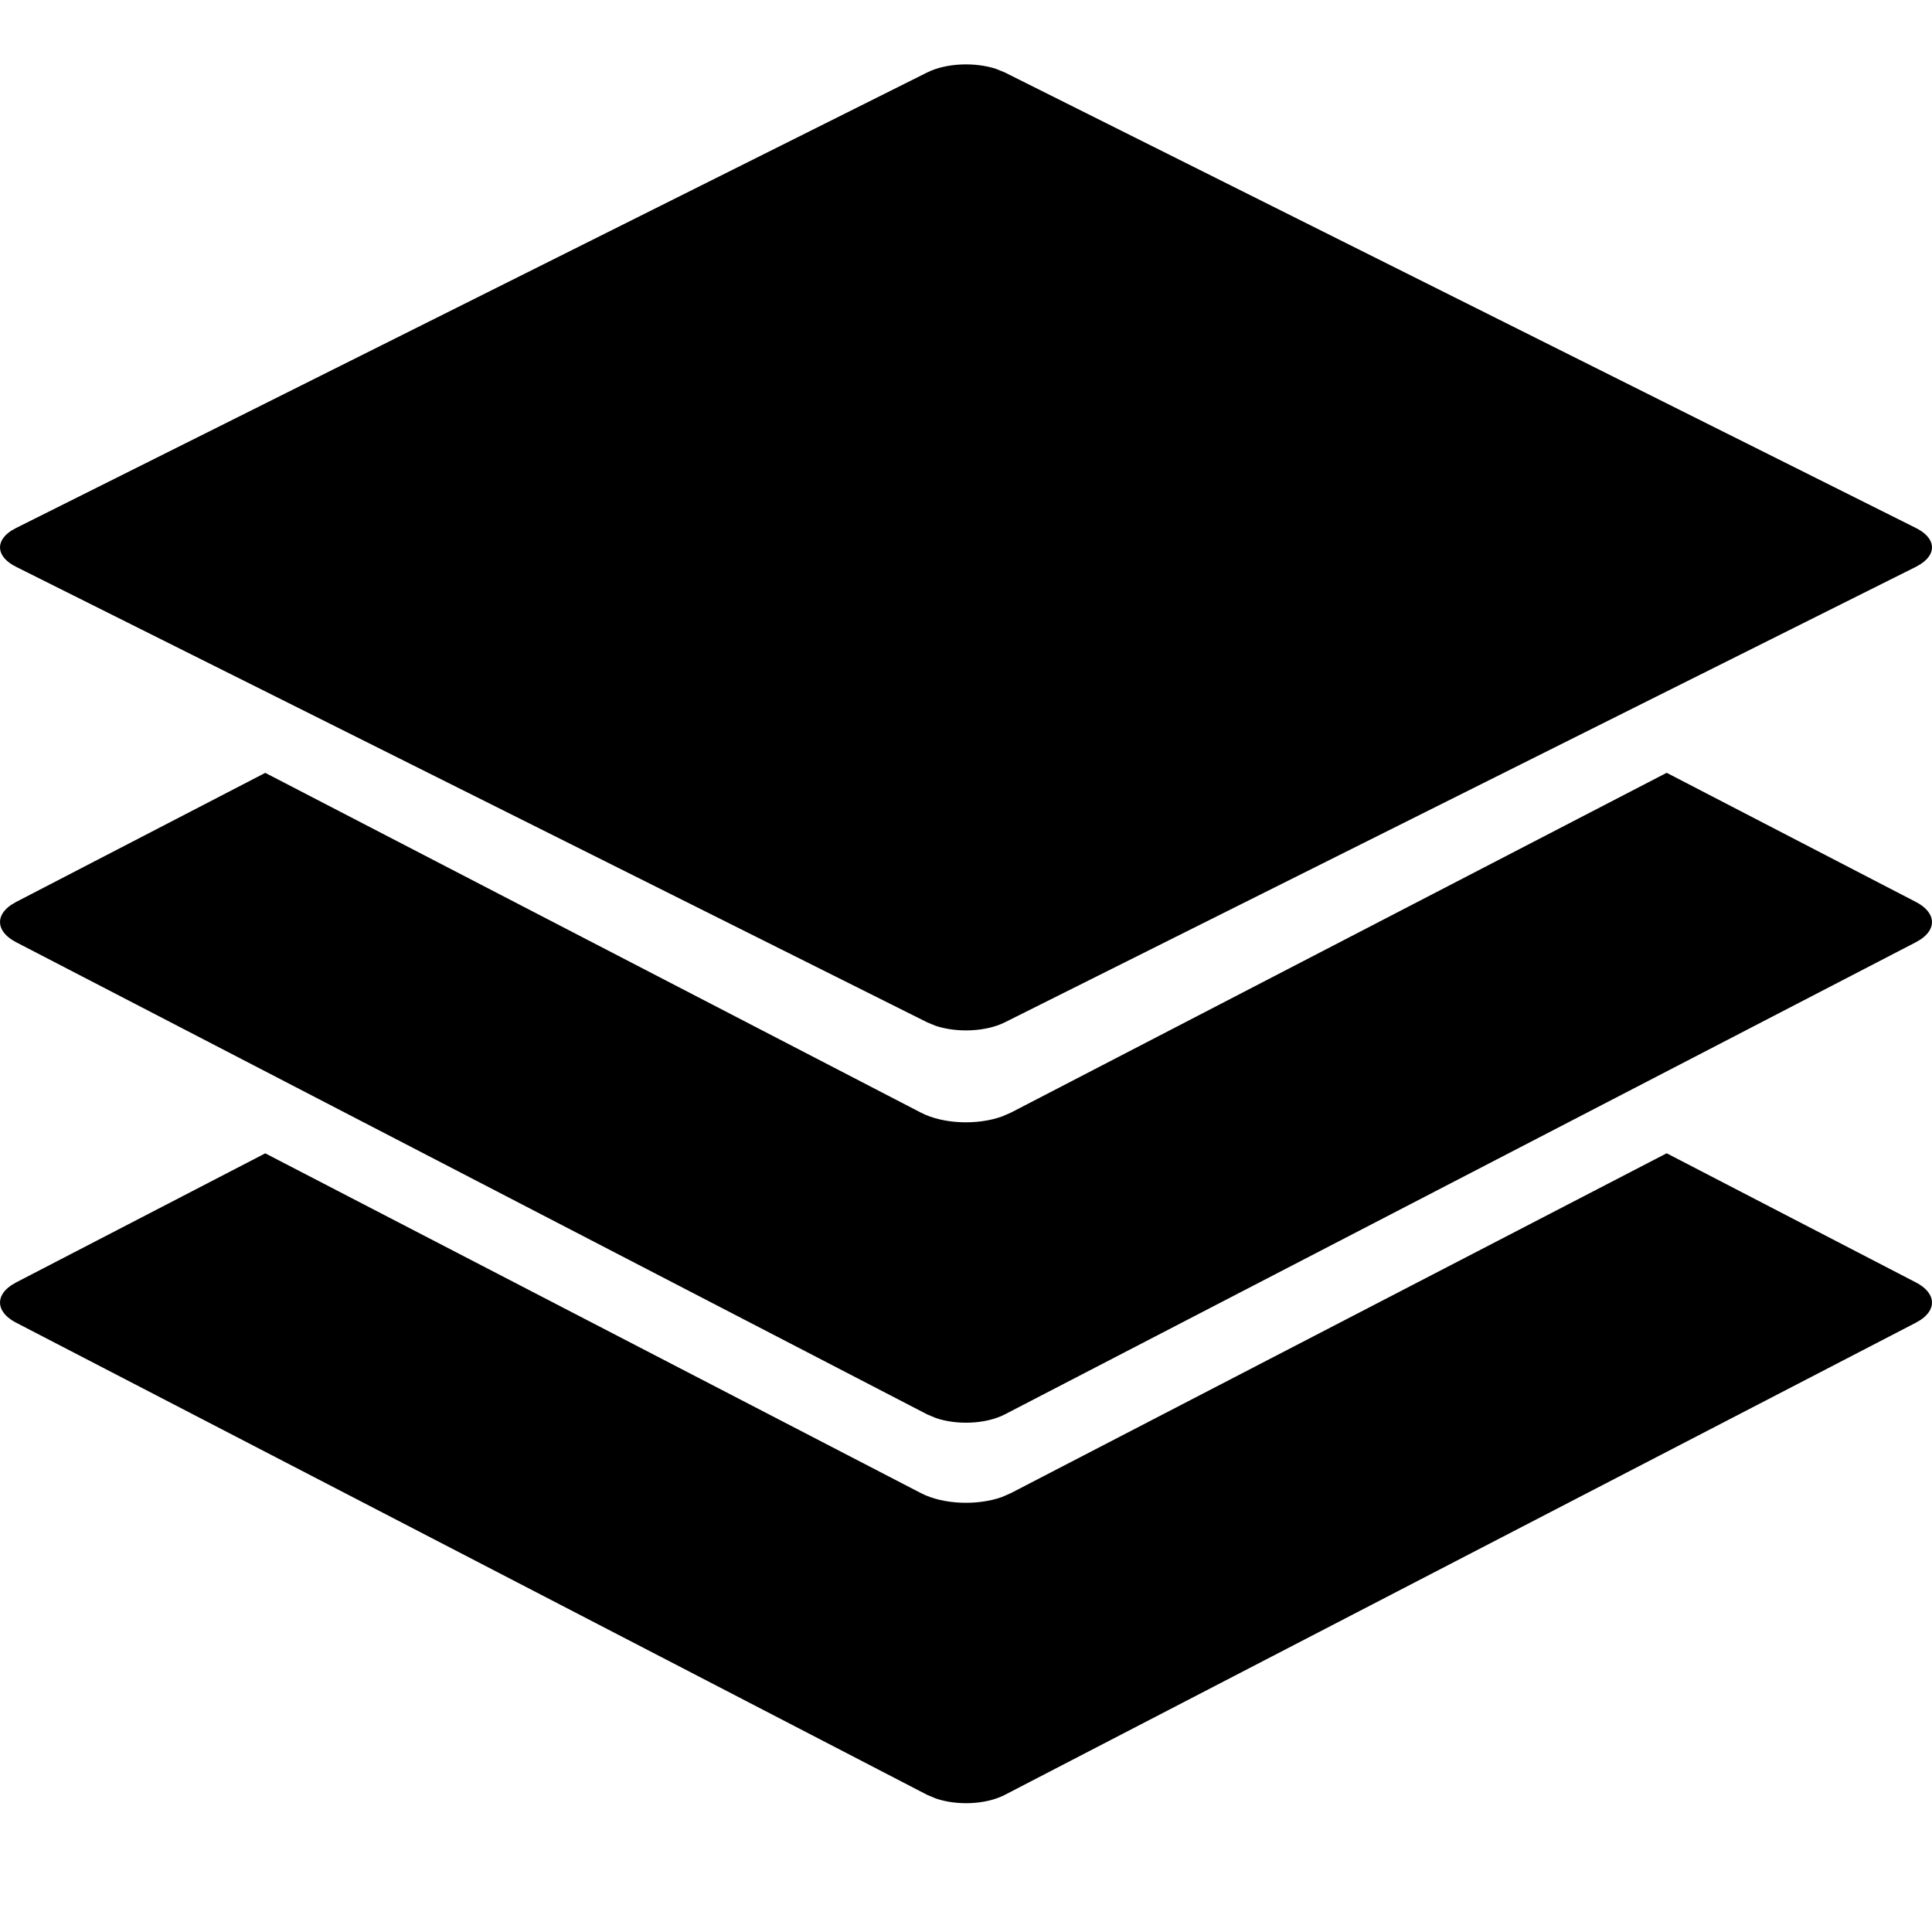
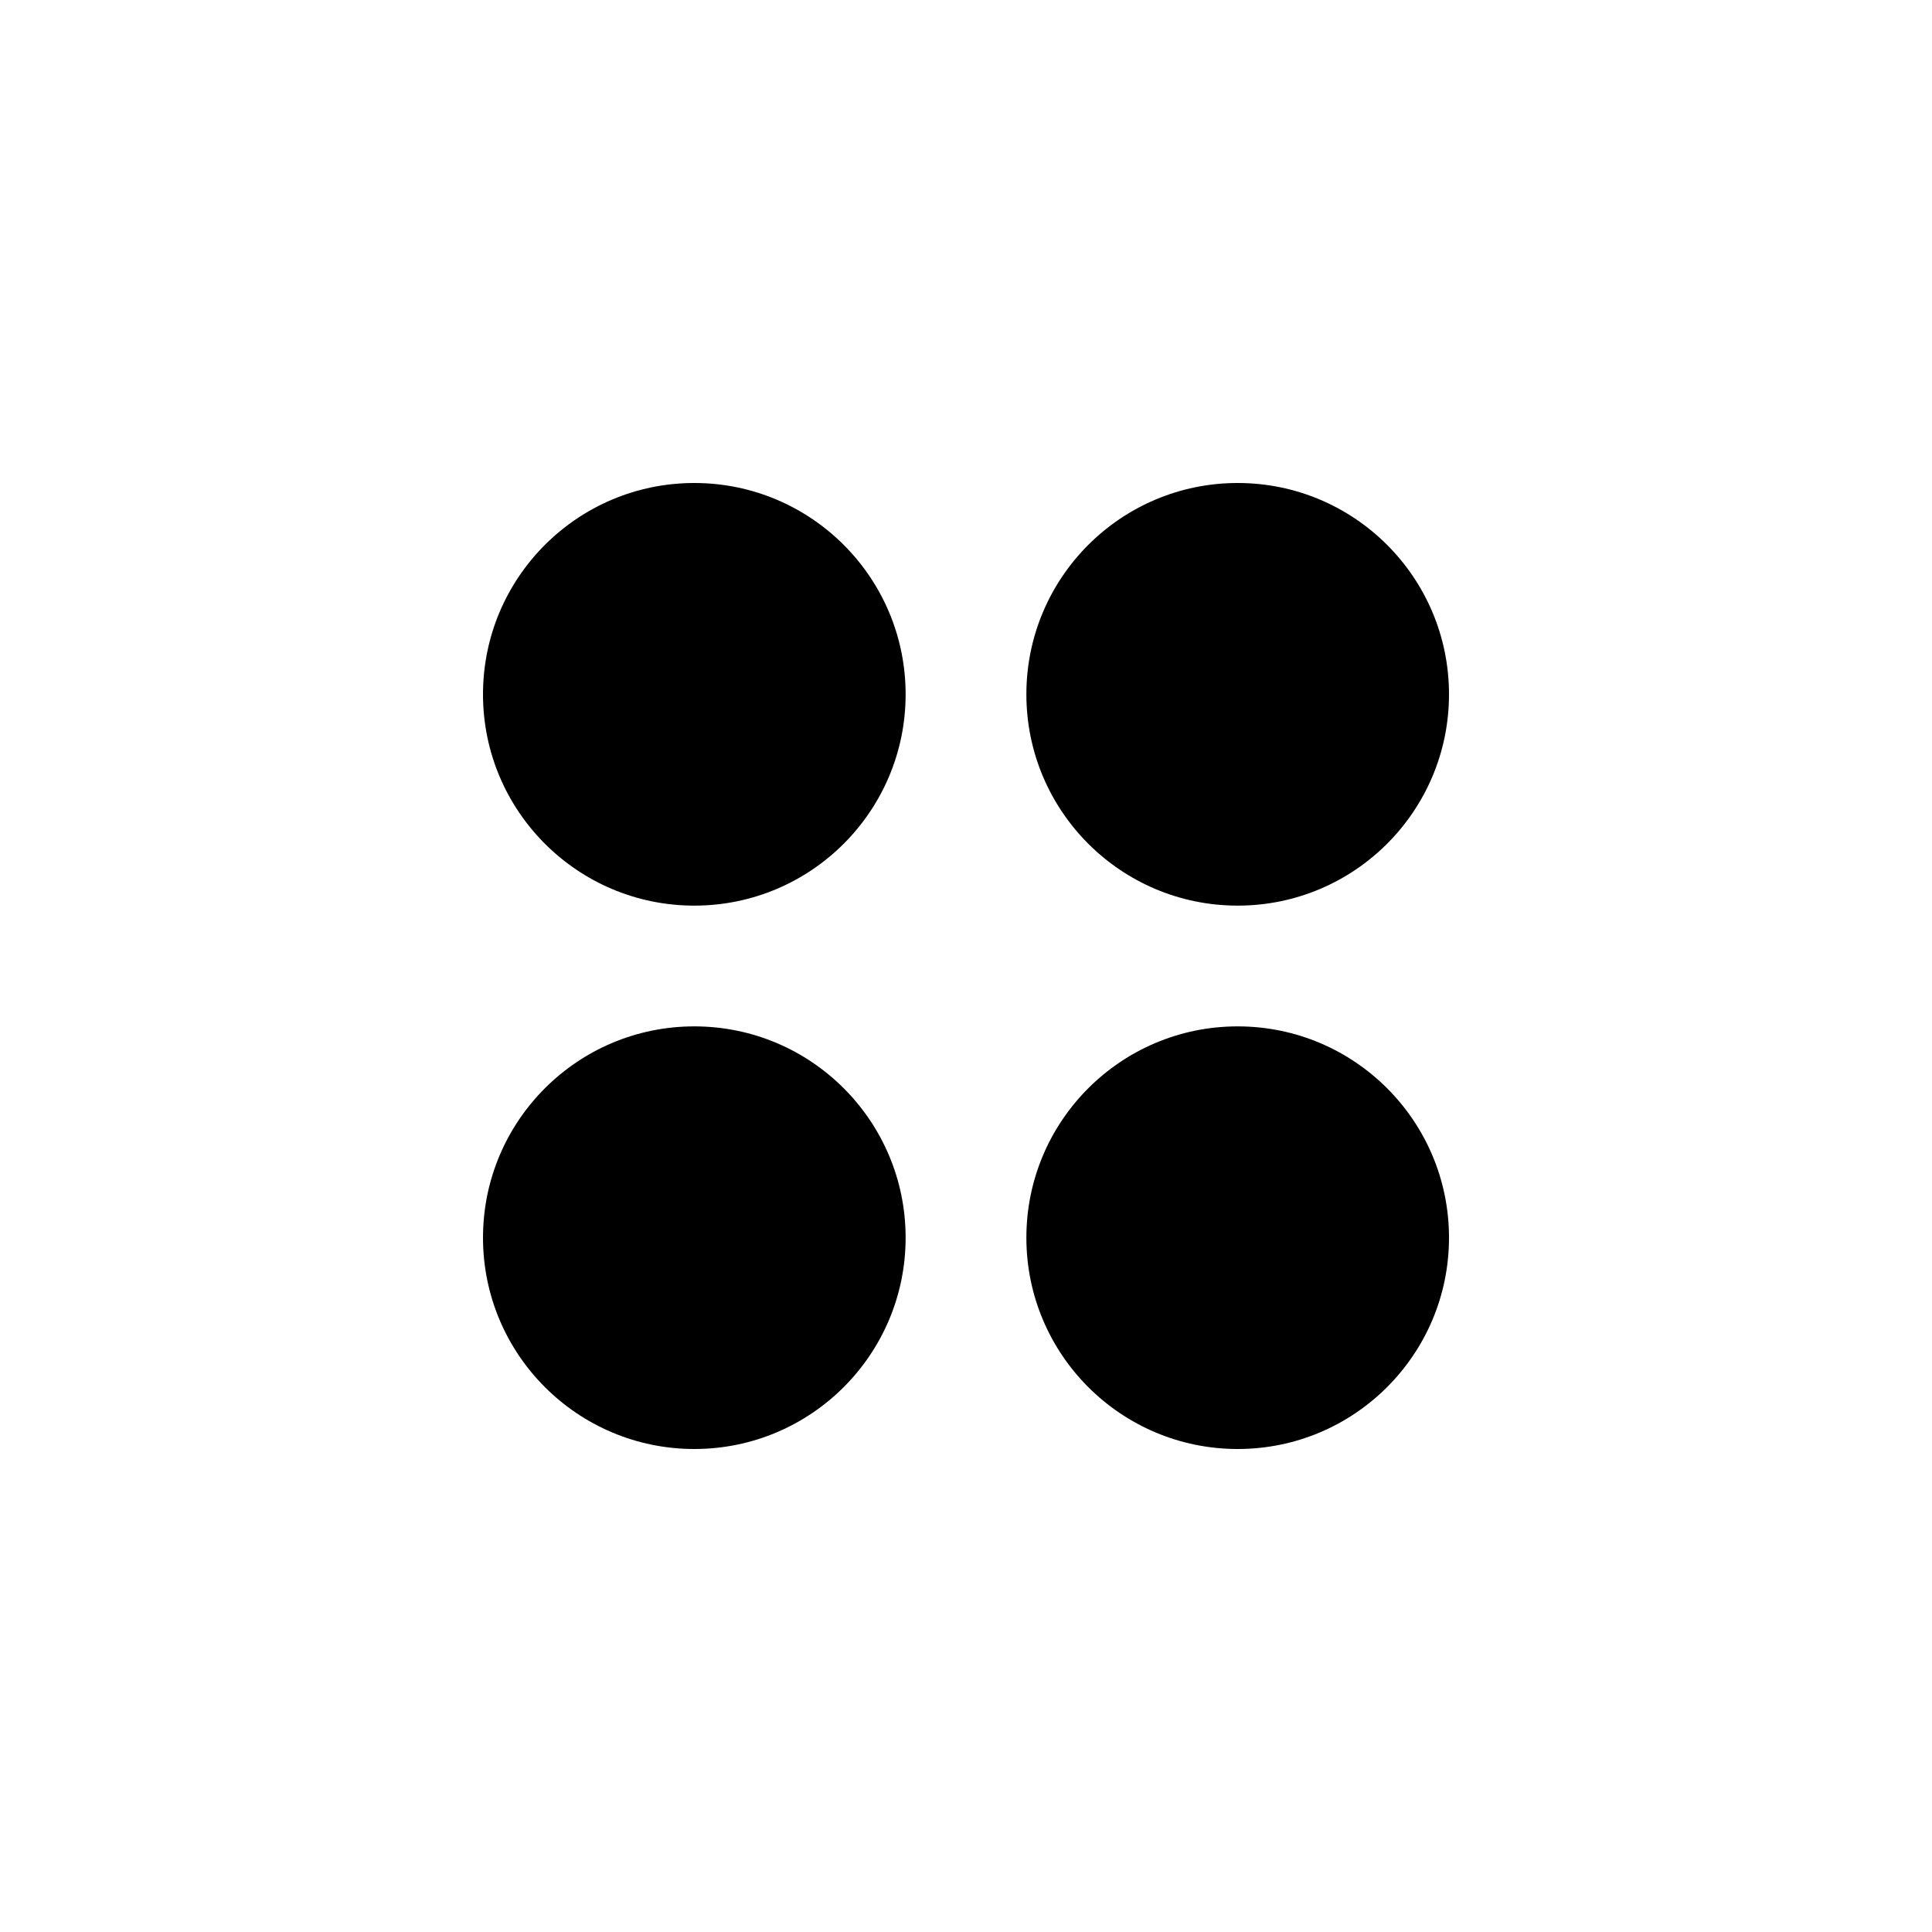
- <svg xmlns="http://www.w3.org/2000/svg" width="30" height="30" viewbox="0 0 30 30" code="80935" transform="">
-   <path d="M25.88 17.908L29.751 19.914C30.055 20.072 30.081 20.32 29.827 20.493L29.751 20.538 15.602 27.871C15.311 28.022 14.862 28.04 14.532 27.927L14.398 27.871 0.249 20.538C-0.055 20.38-0.081 20.132 0.173 19.959L0.249 19.914 4.119 17.909 14.3 23.185C14.643 23.363 15.176 23.383 15.56 23.245L15.697 23.185 25.88 17.908ZM25.88 12L29.751 14.006C30.055 14.164 30.081 14.412 29.827 14.585L29.751 14.63 15.602 21.963C15.311 22.113 14.862 22.132 14.532 22.019L14.398 21.963 0.249 14.63C-0.055 14.472-0.081 14.224 0.173 14.051L0.249 14.006 4.119 12.001 14.3 17.277C14.643 17.455 15.176 17.475 15.56 17.336L15.697 17.277 25.88 12ZM0.249 8.199L14.398 1.125C14.689 0.979 15.138 0.961 15.468 1.07L15.602 1.125 29.751 8.199C30.055 8.351 30.081 8.59 29.827 8.757L29.751 8.801 15.602 15.875C15.311 16.021 14.862 16.039 14.532 15.93L14.398 15.875 0.249 8.801C-0.055 8.649-0.081 8.409 0.173 8.242L0.249 8.199 14.398 1.125 0.249 8.199Z" />
+ <svg xmlns="http://www.w3.org/2000/svg" width="32" height="32" viewbox="0 0 32 32" code="82345" transform="">
+   <path d="M14 11.5C14 12.881 12.881 14 11.5 14 10.119 14 9 12.881 9 11.5 9 10.119 10.119 9 11.5 9 12.881 9 14 10.119 14 11.5ZM15 11.5C15 13.433 13.433 15 11.5 15 9.567 15 8 13.433 8 11.5 8 9.567 9.567 8 11.5 8 13.433 8 15 9.567 15 11.5ZM14 20.5C14 21.881 12.881 23 11.5 23 10.119 23 9 21.881 9 20.5 9 19.119 10.119 18 11.5 18 12.881 18 14 19.119 14 20.5ZM15 20.5C15 22.433 13.433 24 11.5 24 9.567 24 8 22.433 8 20.5 8 18.567 9.567 17 11.5 17 13.433 17 15 18.567 15 20.5ZM20.5 14C21.881 14 23 12.881 23 11.5 23 10.119 21.881 9 20.5 9 19.119 9 18 10.119 18 11.5 18 12.881 19.119 14 20.5 14ZM20.5 15C22.433 15 24 13.433 24 11.5 24 9.567 22.433 8 20.5 8 18.567 8 17 9.567 17 11.5 17 13.433 18.567 15 20.5 15ZM23 20.5C23 21.881 21.881 23 20.5 23 19.119 23 18 21.881 18 20.5 18 19.119 19.119 18 20.5 18 21.881 18 23 19.119 23 20.5ZM24 20.5C24 22.433 22.433 24 20.5 24 18.567 24 17 22.433 17 20.5 17 18.567 18.567 17 20.5 17 22.433 17 24 18.567 24 20.5Z" />
</svg>
